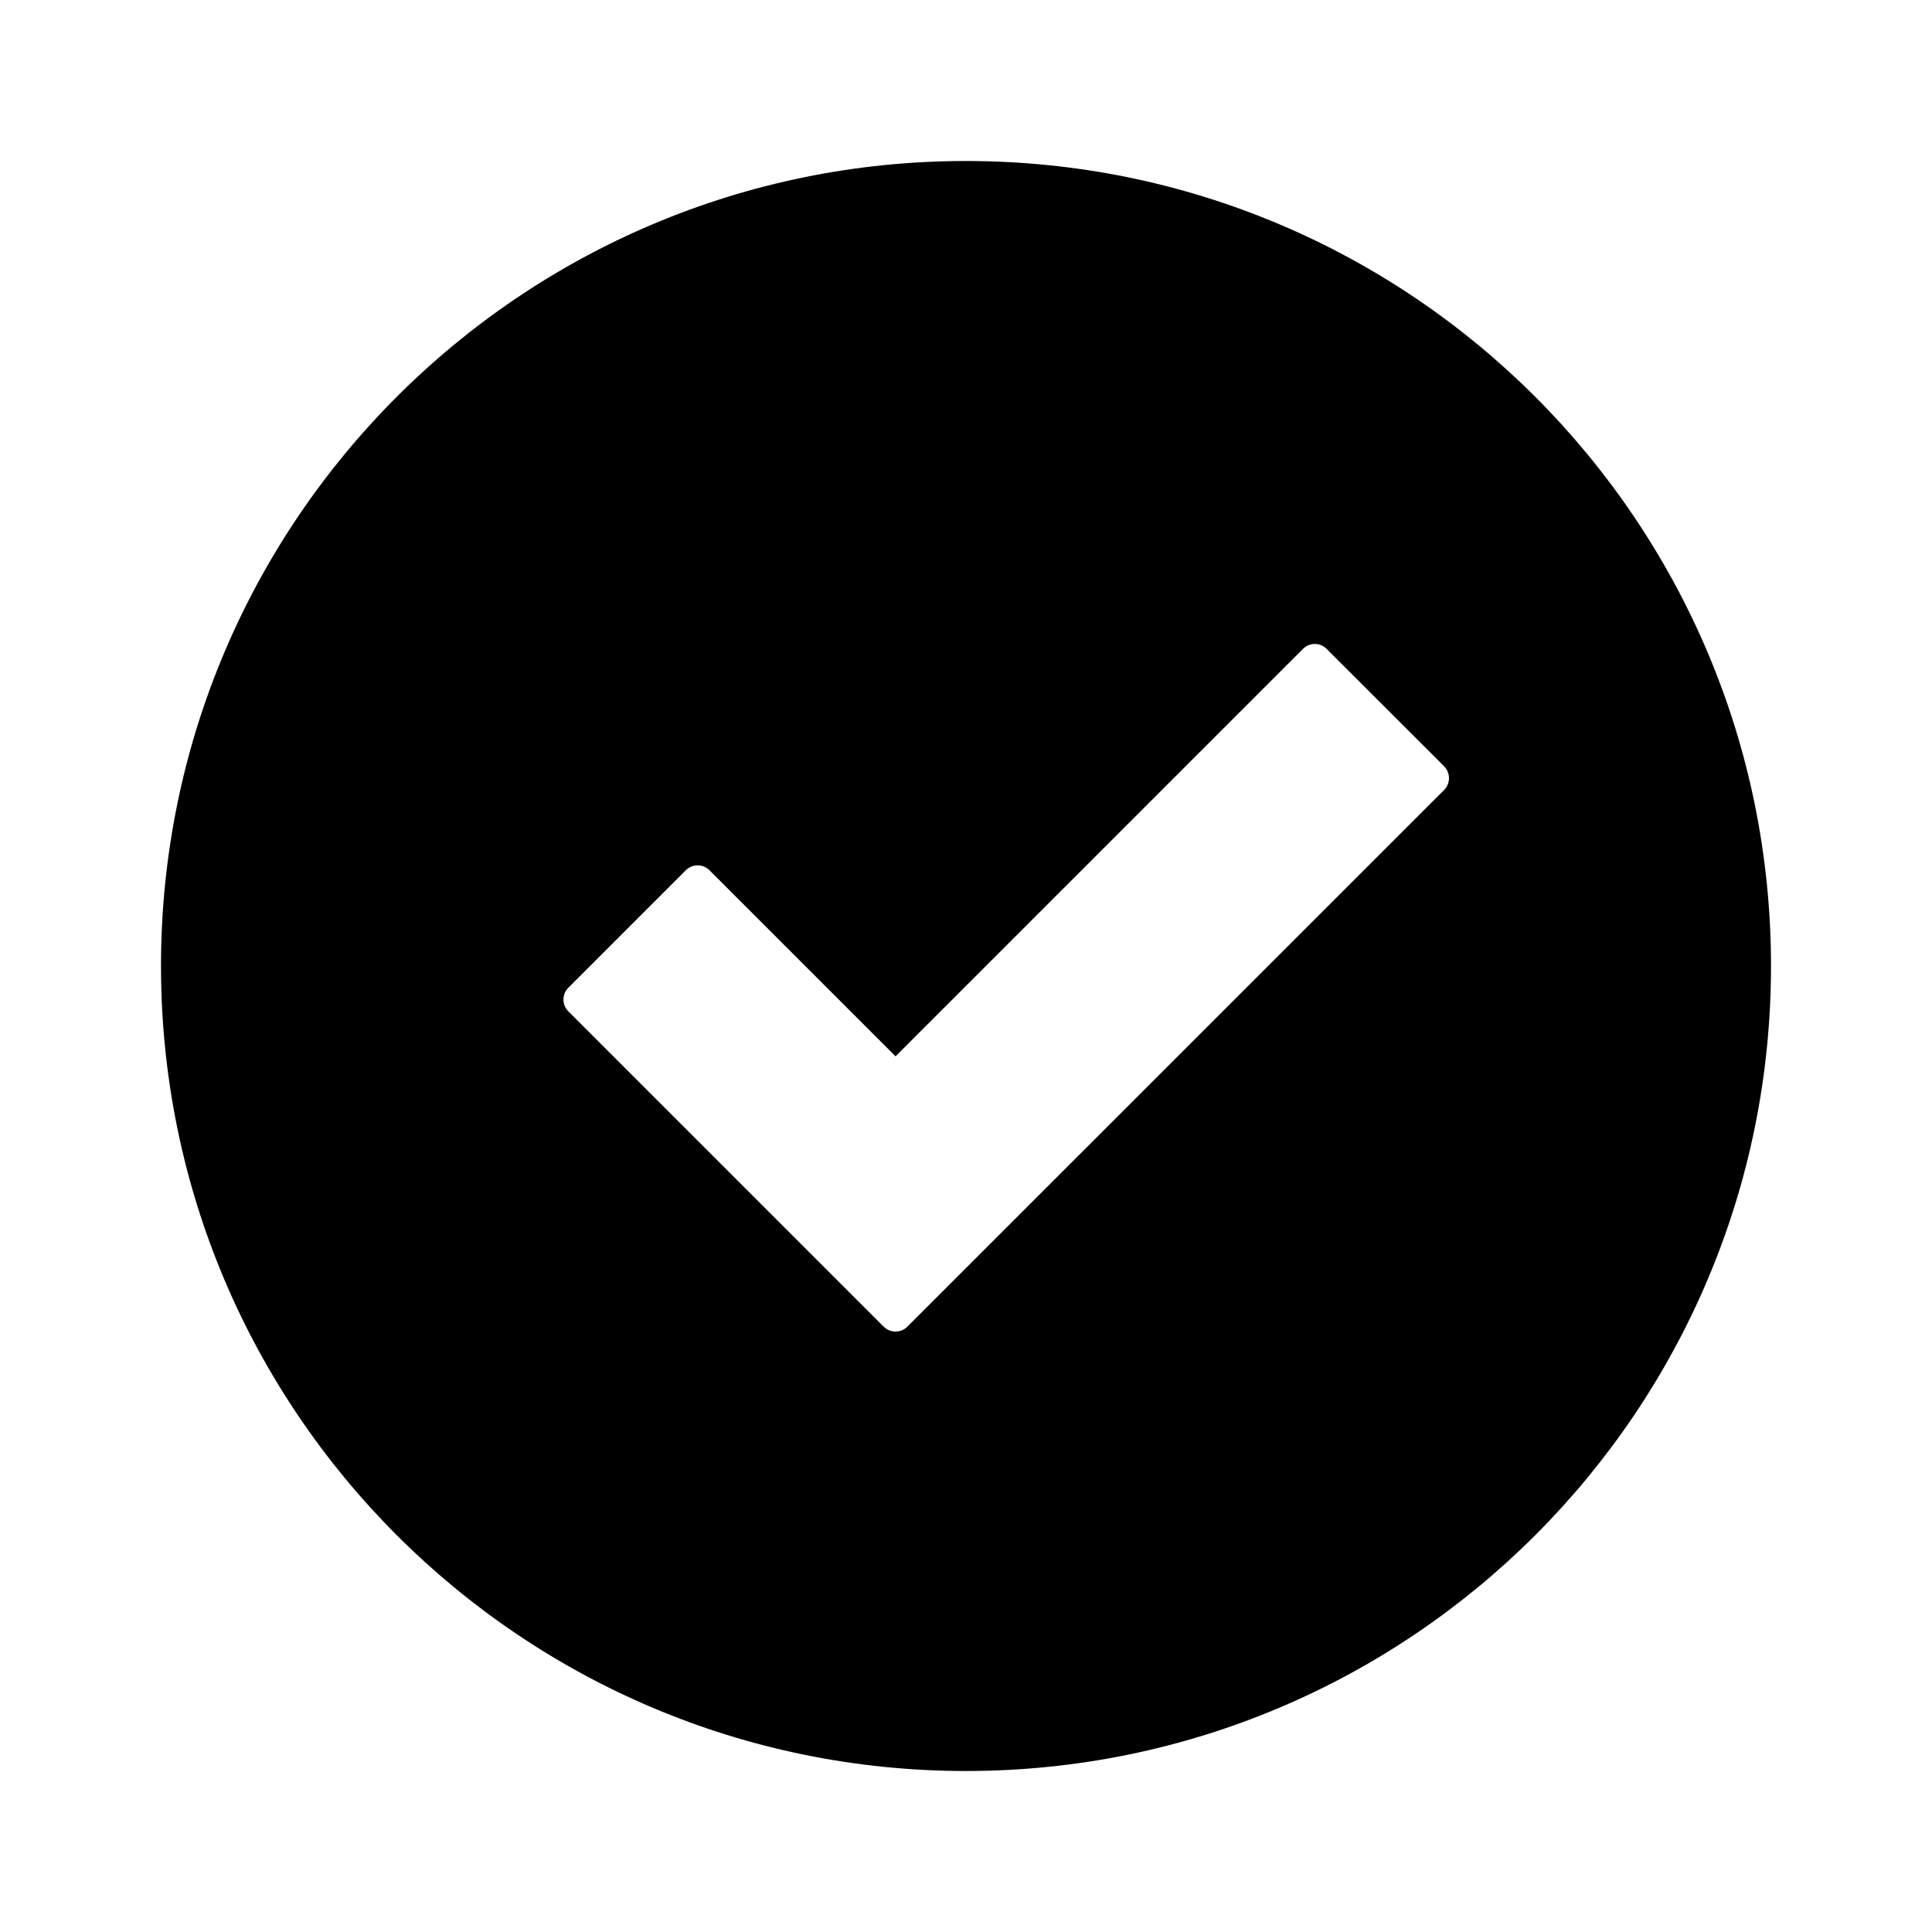
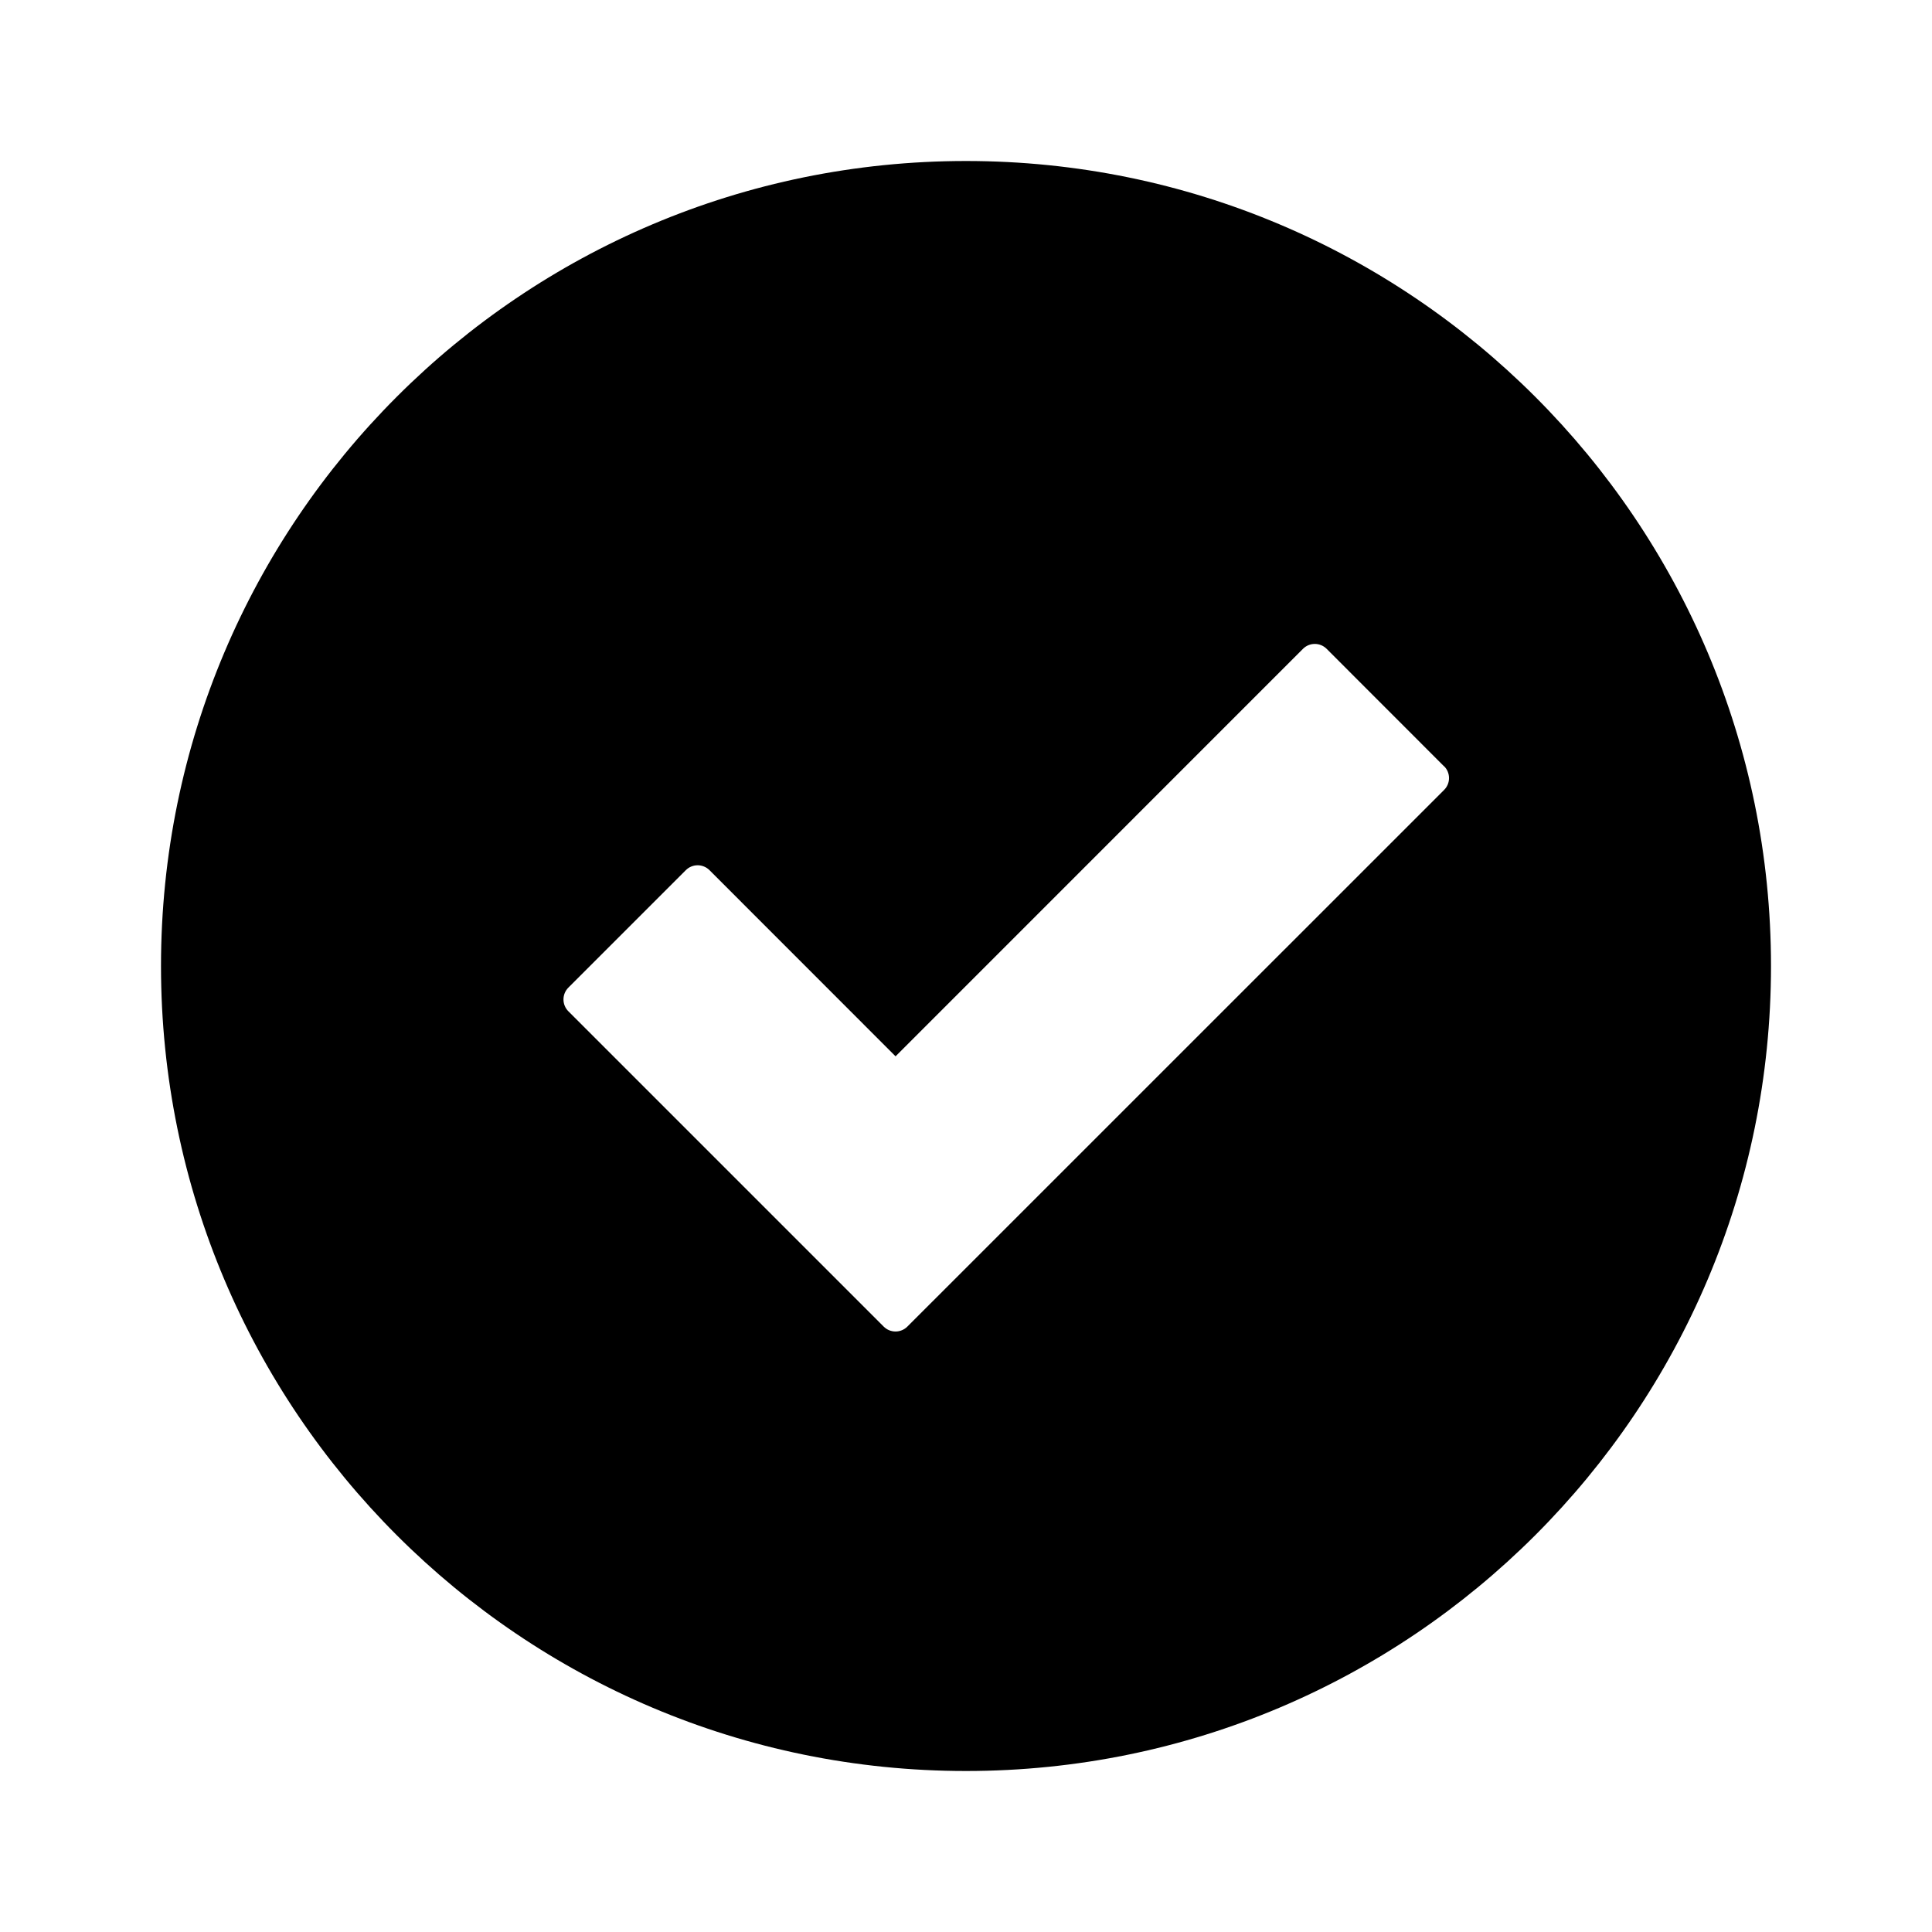
- <svg xmlns="http://www.w3.org/2000/svg" width="24px" height="24px" viewBox="0 0 24 24" version="1.1">
-   <g id="Icon/Success" stroke="none" stroke-width="1" fill="none" fill-rule="evenodd">
-     <g id="valid" transform="translate(2, 2)" fill="#000000">
-       <path d="M10,20 C4.477,20 0,15.523 0,10 C0,4.477 4.477,0 10,0 C15.523,0 20,4.477 20,10 C20,15.523 15.523,20 10,20 Z M15.939,7.519 L14.48,6.061 C14.399,5.979 14.267,5.979 14.186,6.061 L9.125,11.122 L6.814,8.811 C6.732,8.729 6.601,8.729 6.519,8.811 L5.061,10.269 C4.979,10.351 4.979,10.482 5.061,10.564 L8.977,14.48 C9.018,14.521 9.071,14.541 9.125,14.541 C9.178,14.541 9.231,14.521 9.272,14.48 L15.939,7.814 C16.02,7.732 16.02,7.601 15.939,7.519 Z" id="Combined-Shape" />
+ <svg class="ucla-icon success" width="24" height="24" viewBox="0 0 24 24" aria-labelledby="icon-success" role="img">
+   <g fill="none" fill-rule="evenodd">
+     <g id="valid" transform="translate(2 2)" fill="#000">
+       <path d="M10 20C4.477 20 0 15.523 0 10S4.477 0 10 0s10 4.477 10 10-4.477 10-10 10zm5.939-12.48L14.48 6.06a.208.208 0 0 0-.294 0l-5.061 5.062L6.814 8.81a.208.208 0 0 0-.295 0l-1.458 1.458a.208.208 0 0 0 0 .295l3.916 3.916a.208.208 0 0 0 .295 0l6.667-6.666a.208.208 0 0 0 0-.295z" id="Combined-Shape" />
    </g>
  </g>
</svg>
